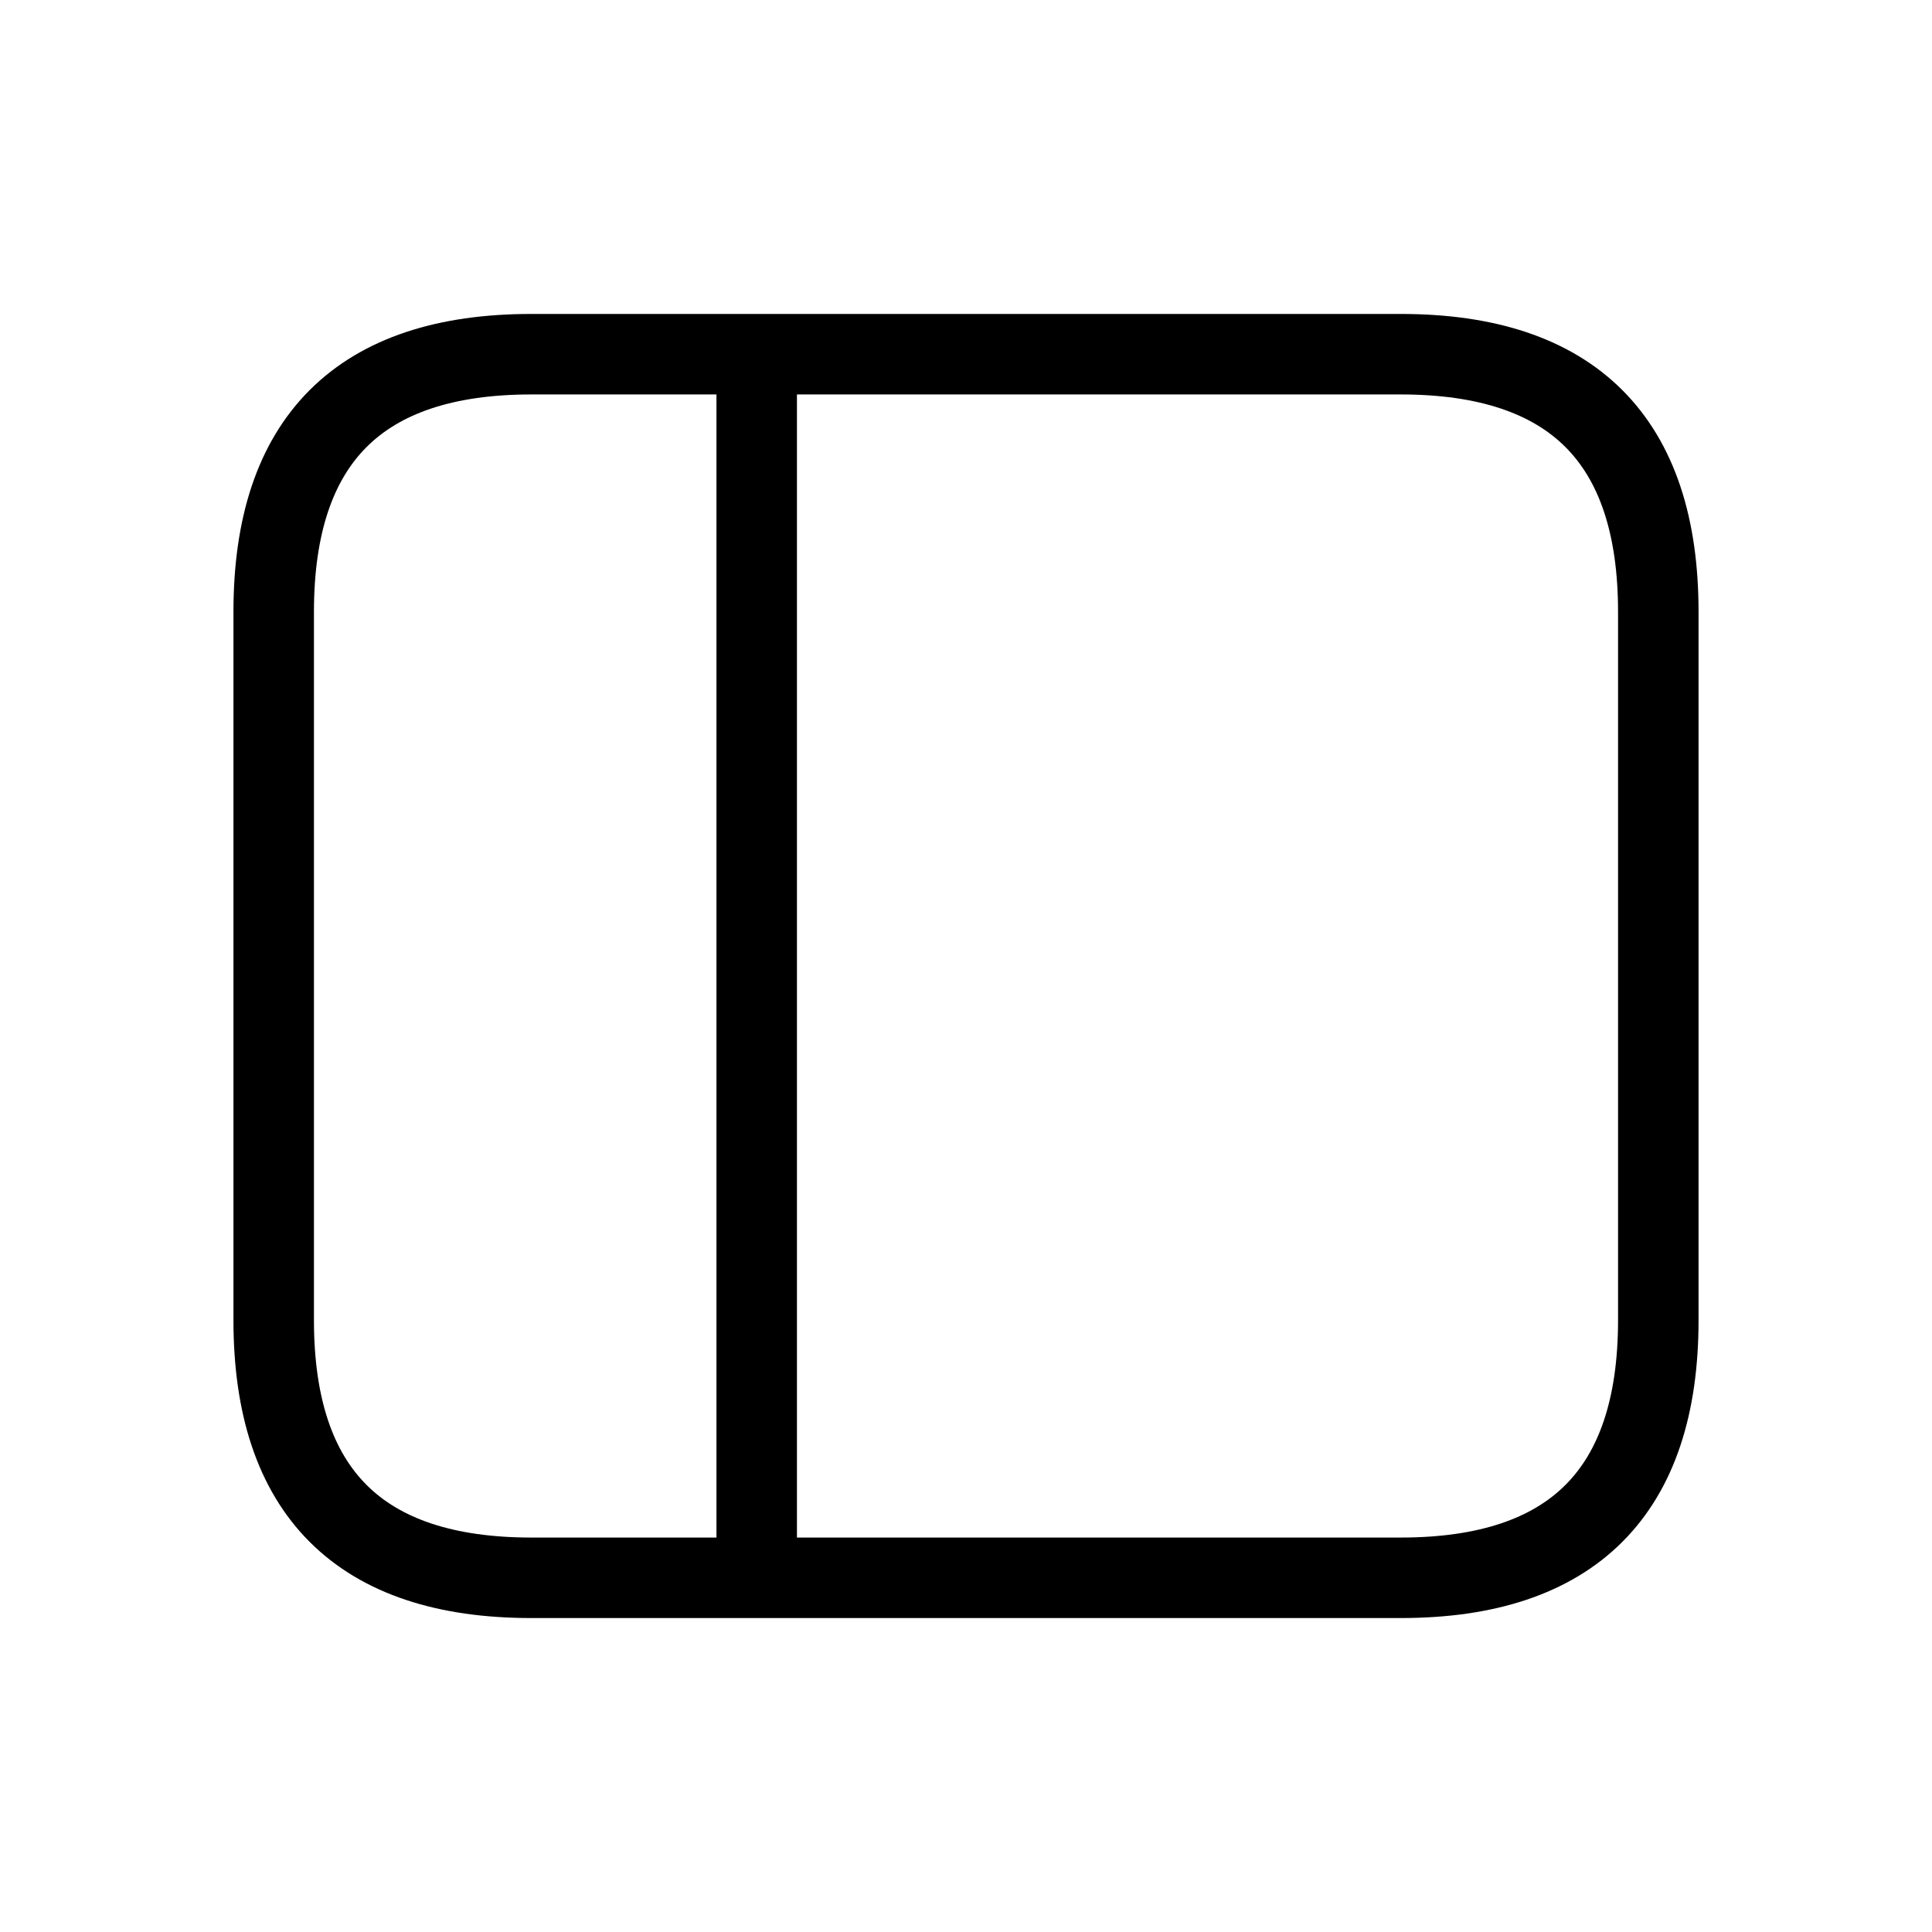
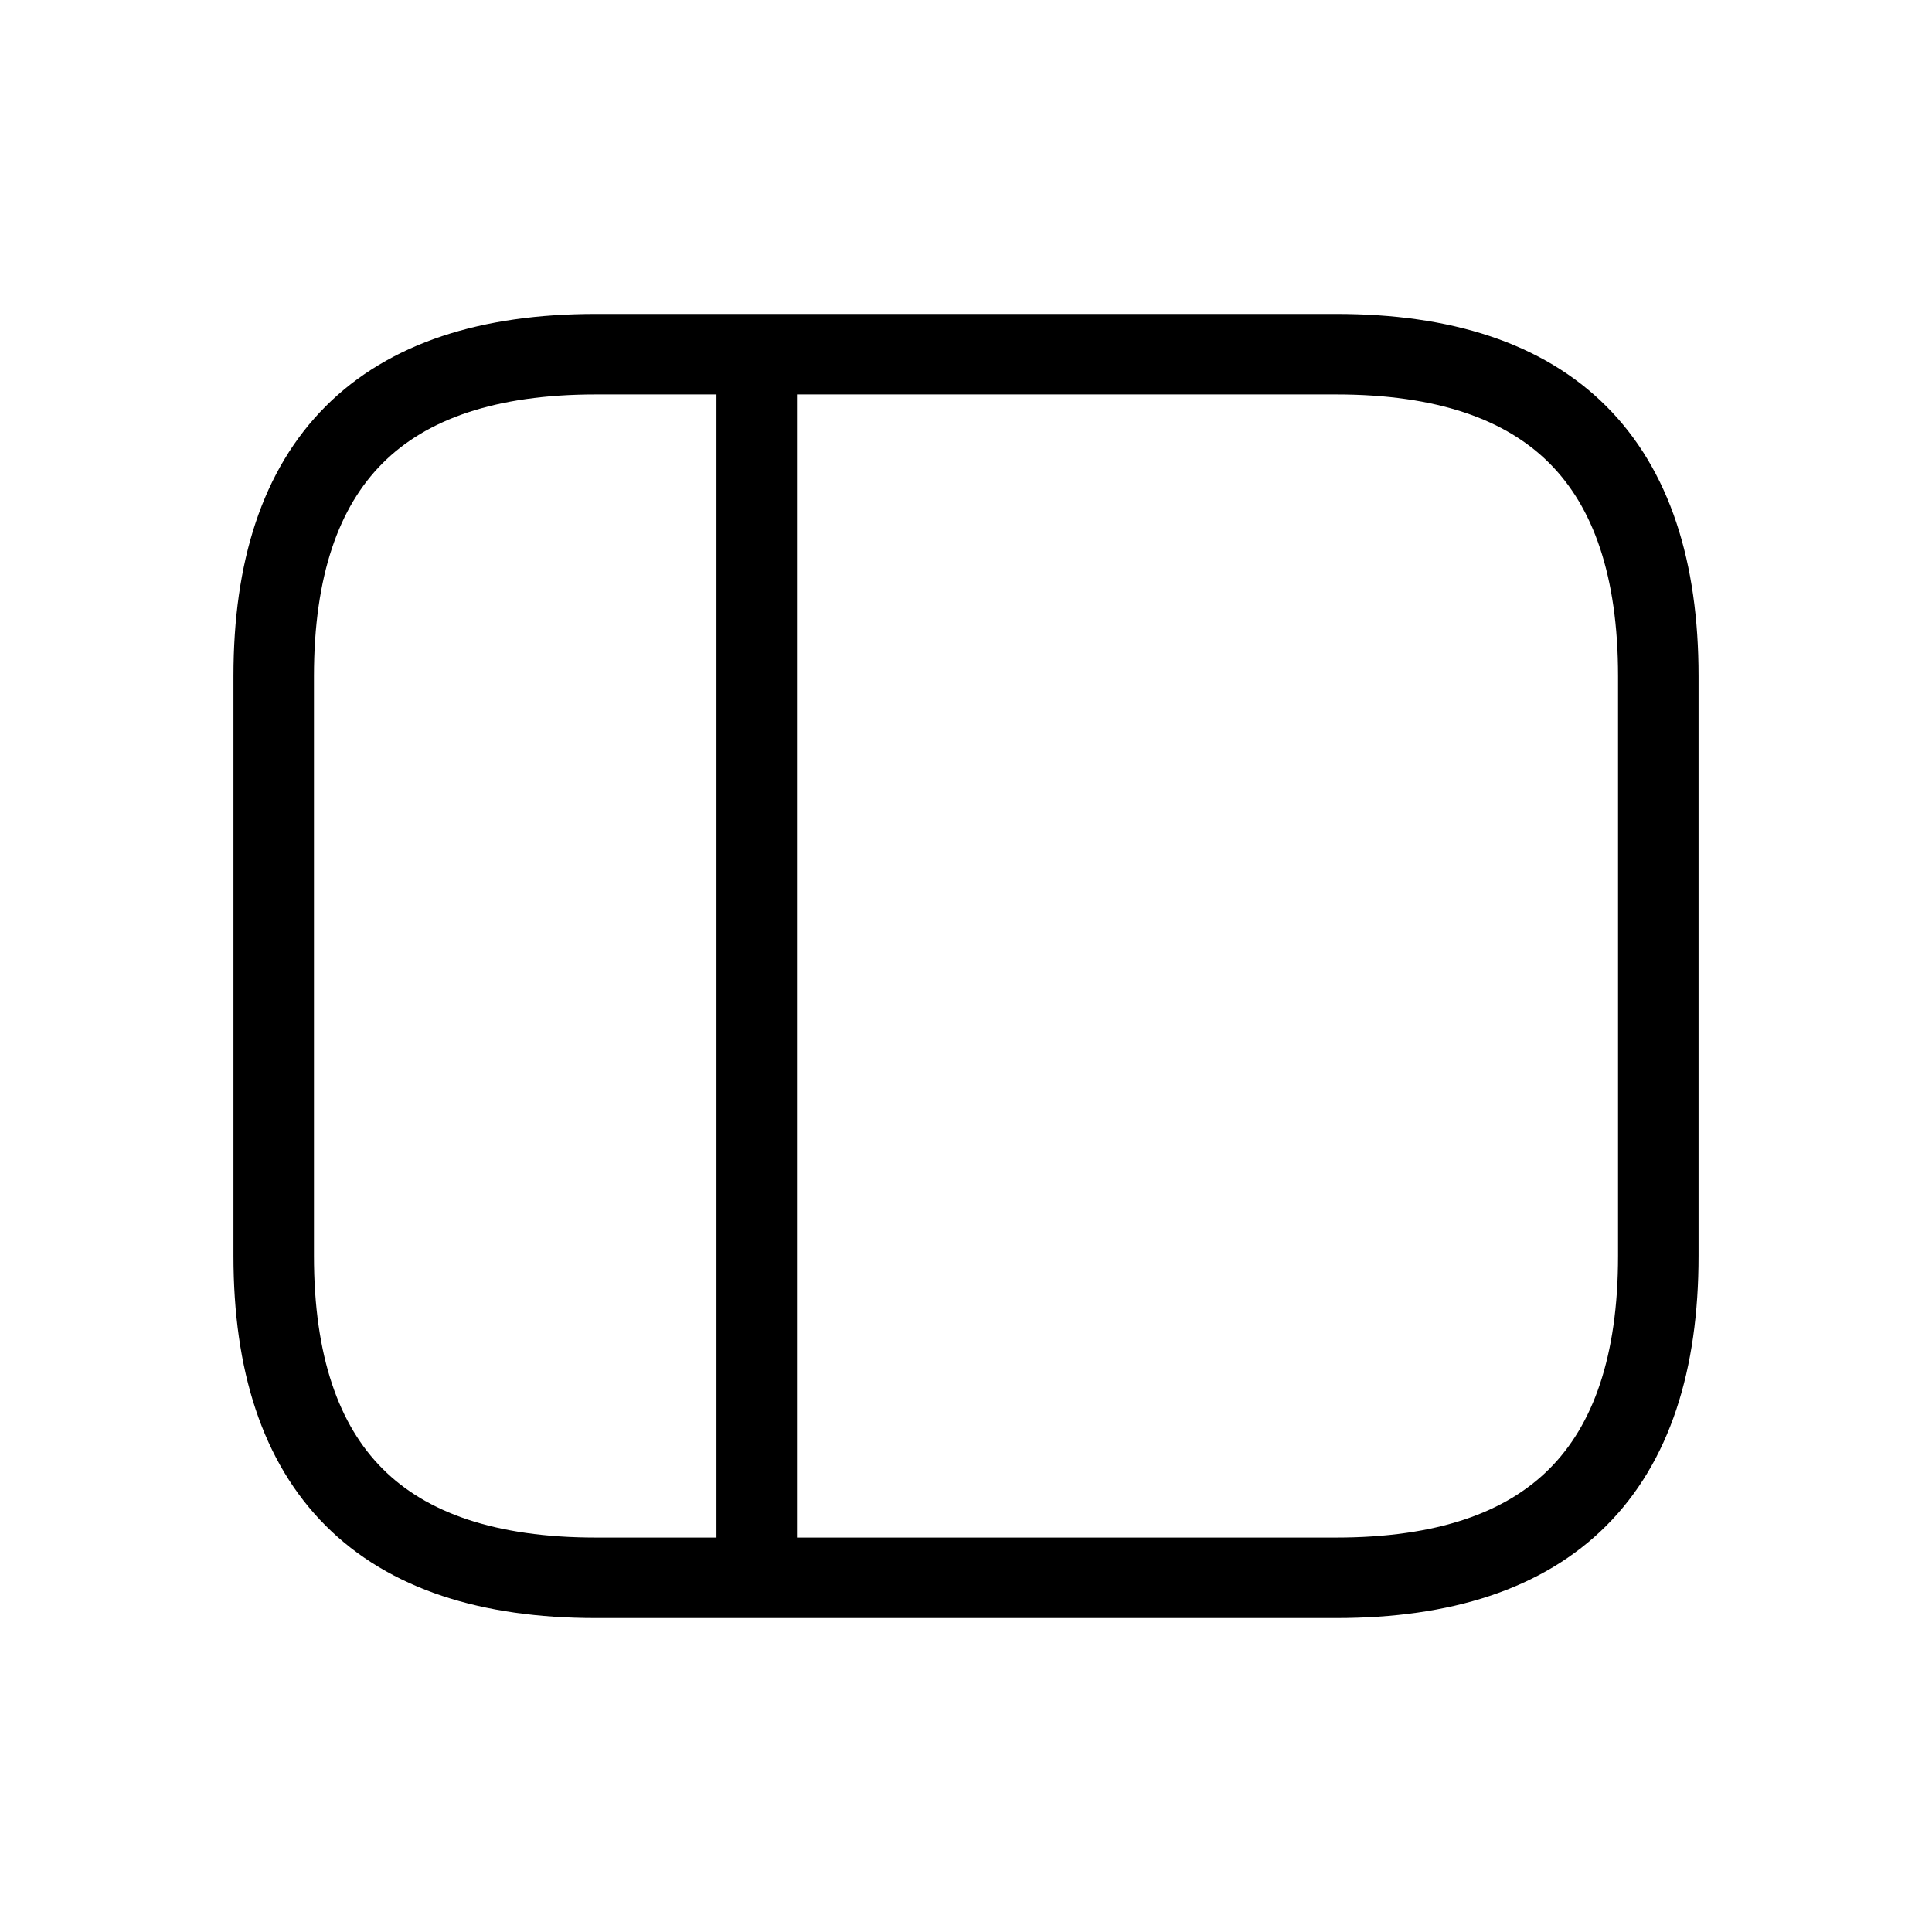
<svg xmlns="http://www.w3.org/2000/svg" viewBox="0 0 24 24" fill="none" stroke="currentColor">
-   <path d="M6.6 4.4L17.4 4.4Q20.6 4.4 20.6 7.6L20.6 16.4Q20.6 19.6 17.4 19.6L6.6 19.6Q3.4 19.6 3.4 16.4L3.4 7.6Q3.4 4.4 6.6 4.4Z" />
+   <path d="M7.4 4.4L16.6 4.4Q20.6 4.4 20.6 8.4L20.6 15.6Q20.6 19.6 16.6 19.6L7.4 19.6Q3.4 19.6 3.4 15.6L3.4 8.4Q3.4 4.4 7.4 4.4Z" />
  <path d="M9.4 4.4V19.6" />
</svg>
